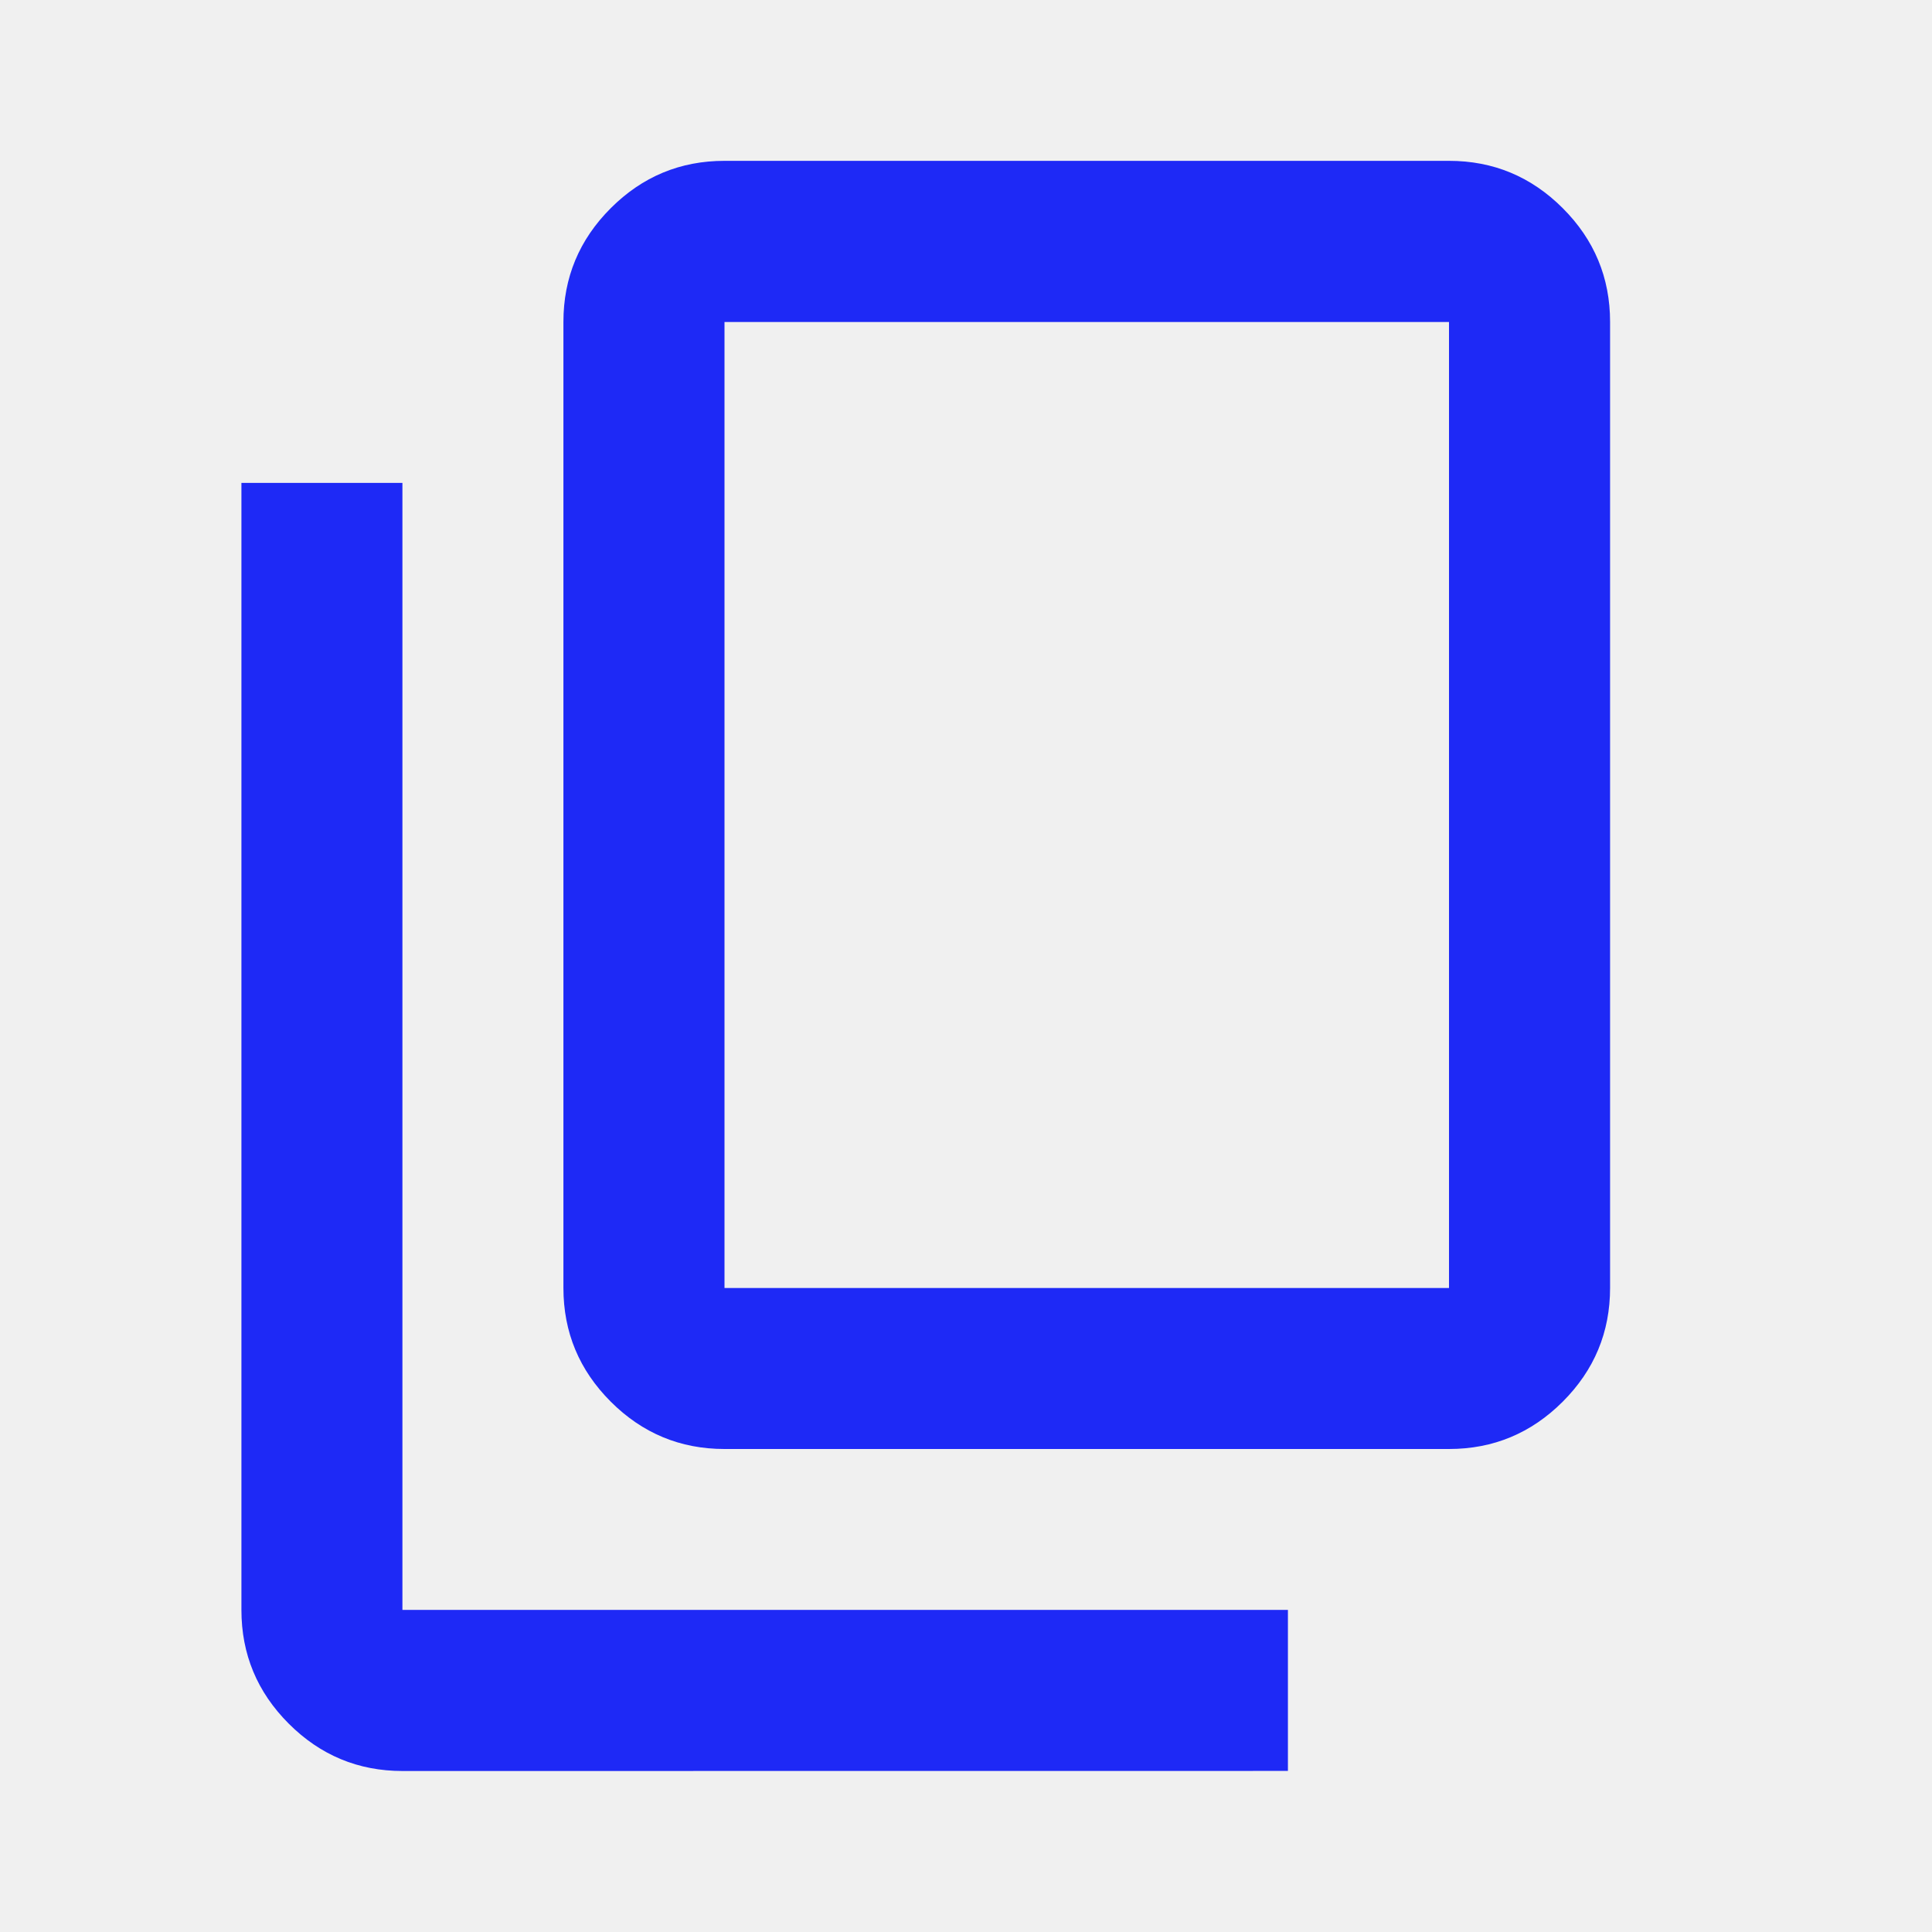
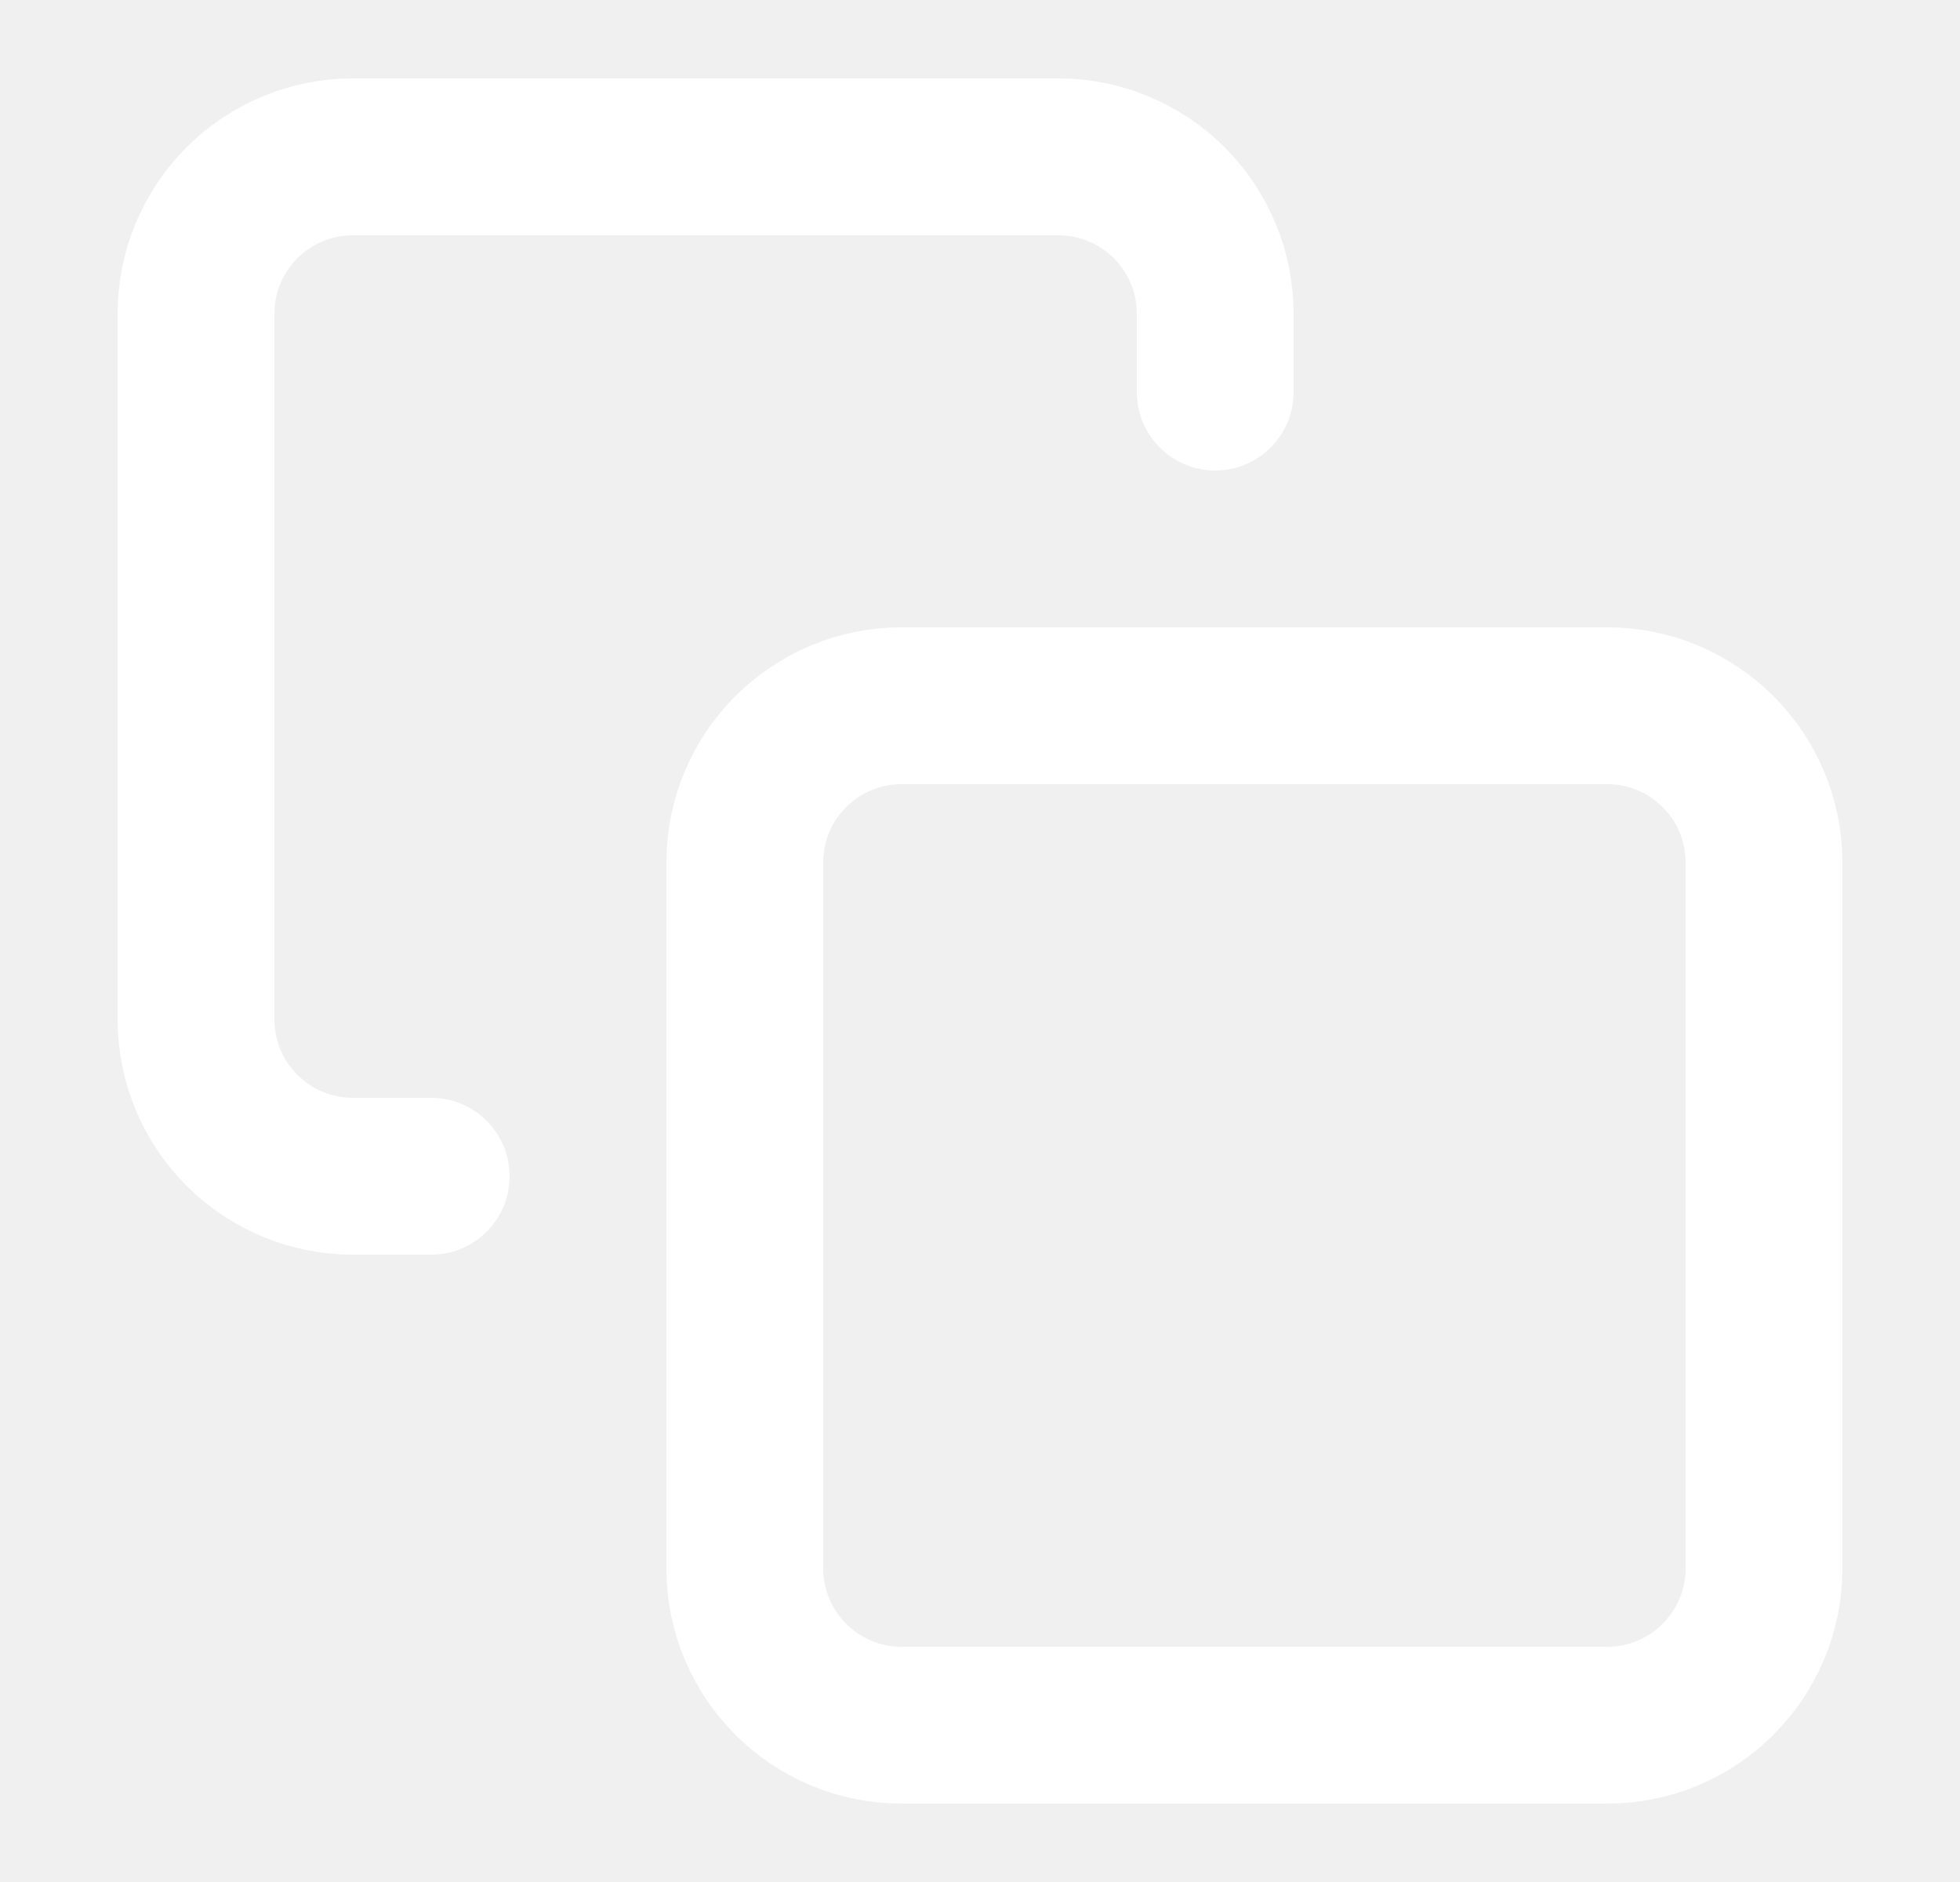
- <svg xmlns="http://www.w3.org/2000/svg" viewBox="0 0 24 24">
-   <path fill="#1E29F6" d="m9 18c-.55 0-1.021-.196-1.413-.588s-.588-.863-.588-1.413v-12c0-.55.196-1.021.588-1.413s.863-.588 1.413-.588h9c.55 0 1.021.196 1.413.588s.588.863.588 1.413v12c0 .55-.196 1.021-.588 1.413s-.863.588-1.413.588zm0-2h9v-12h-9zm-4 6c-.55 0-1.021-.196-1.413-.588s-.588-.863-.588-1.413v-14h2v14h11v2z" />
+ <svg xmlns="http://www.w3.org/2000/svg" width="25" height="24" viewBox="0 0 25 24" fill="none">
+   <path d="M20.5 9H11.5C10.395 9 9.5 9.895 9.5 11V20C9.5 21.105 10.395 22 11.5 22H20.5C21.605 22 22.5 21.105 22.5 20V11C22.5 9.895 21.605 9 20.5 9Z" stroke="white" style="stroke:white;stroke-opacity:1;" stroke-width="2" stroke-linecap="round" stroke-linejoin="round" />
+   <path d="M5.5 15H4.5C3.97 15 3.461 14.789 3.086 14.414C2.711 14.039 2.5 13.53 2.5 13V4C2.5 3.47 2.711 2.961 3.086 2.586C3.461 2.211 3.97 2 4.5 2H13.5C14.03 2 14.539 2.211 14.914 2.586C15.289 2.961 15.5 3.47 15.5 4V5" stroke="white" style="stroke:white;stroke-opacity:1;" stroke-width="2" stroke-linecap="round" stroke-linejoin="round" />
</svg>
